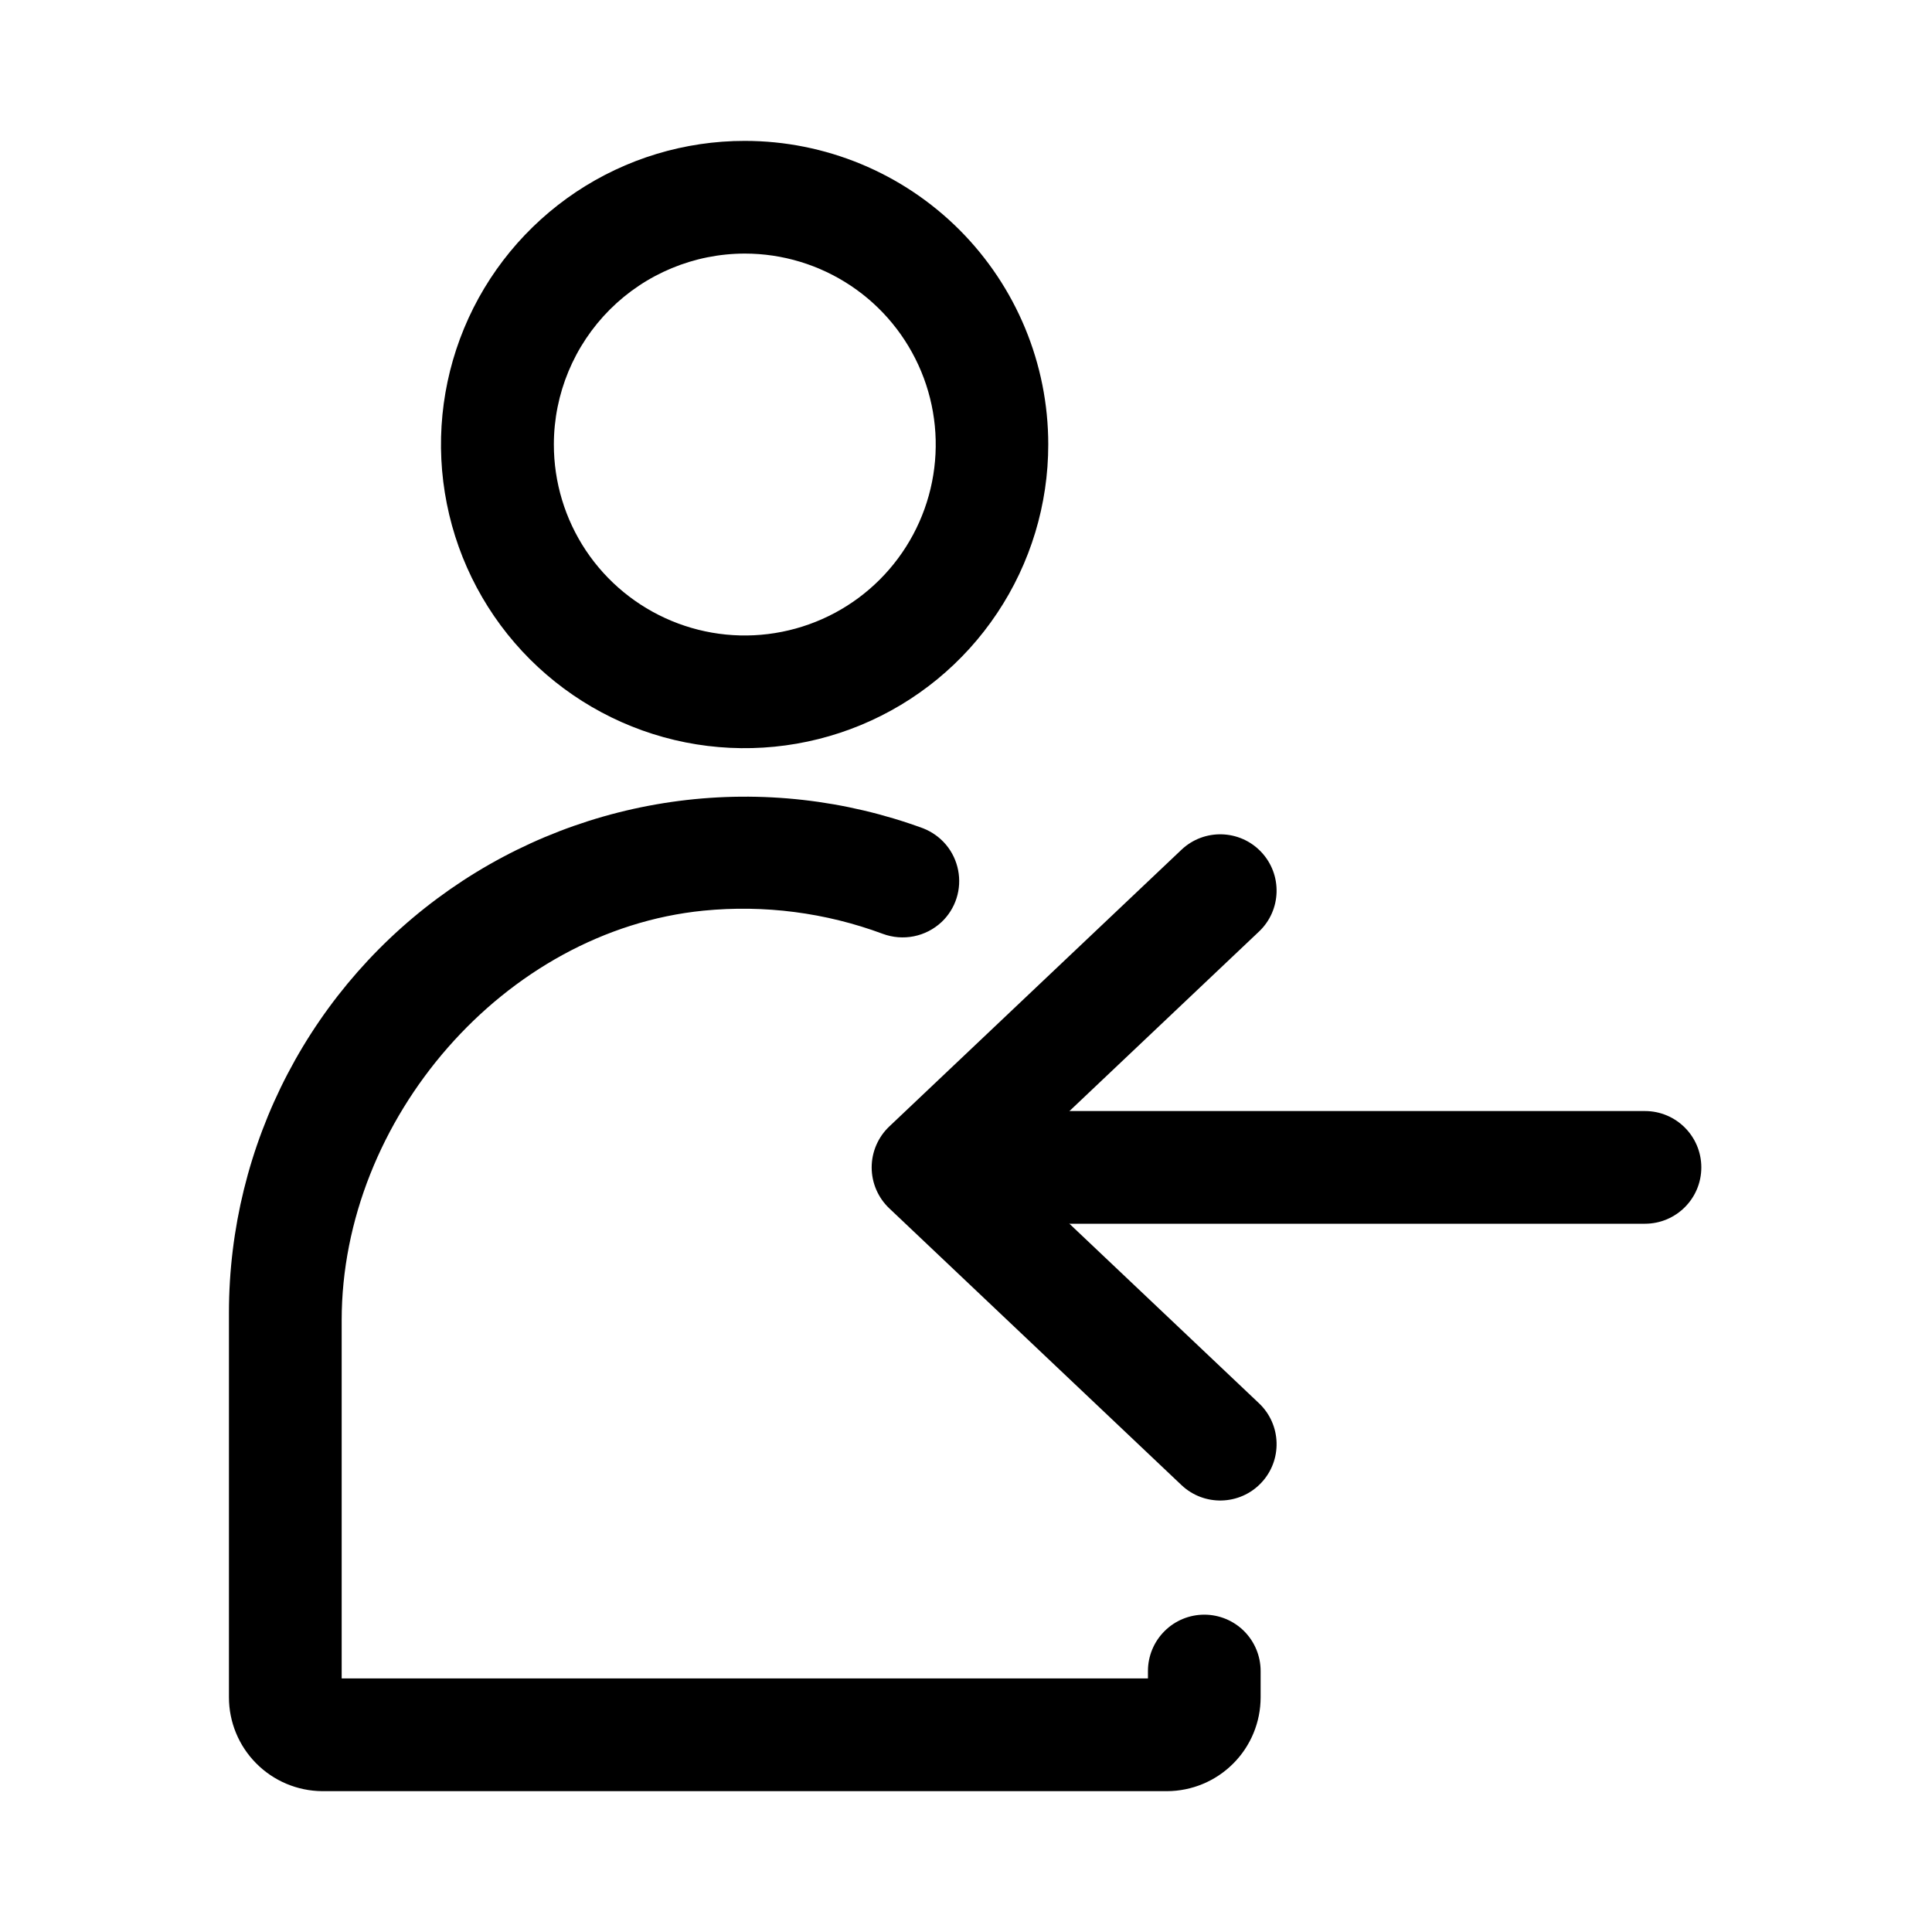
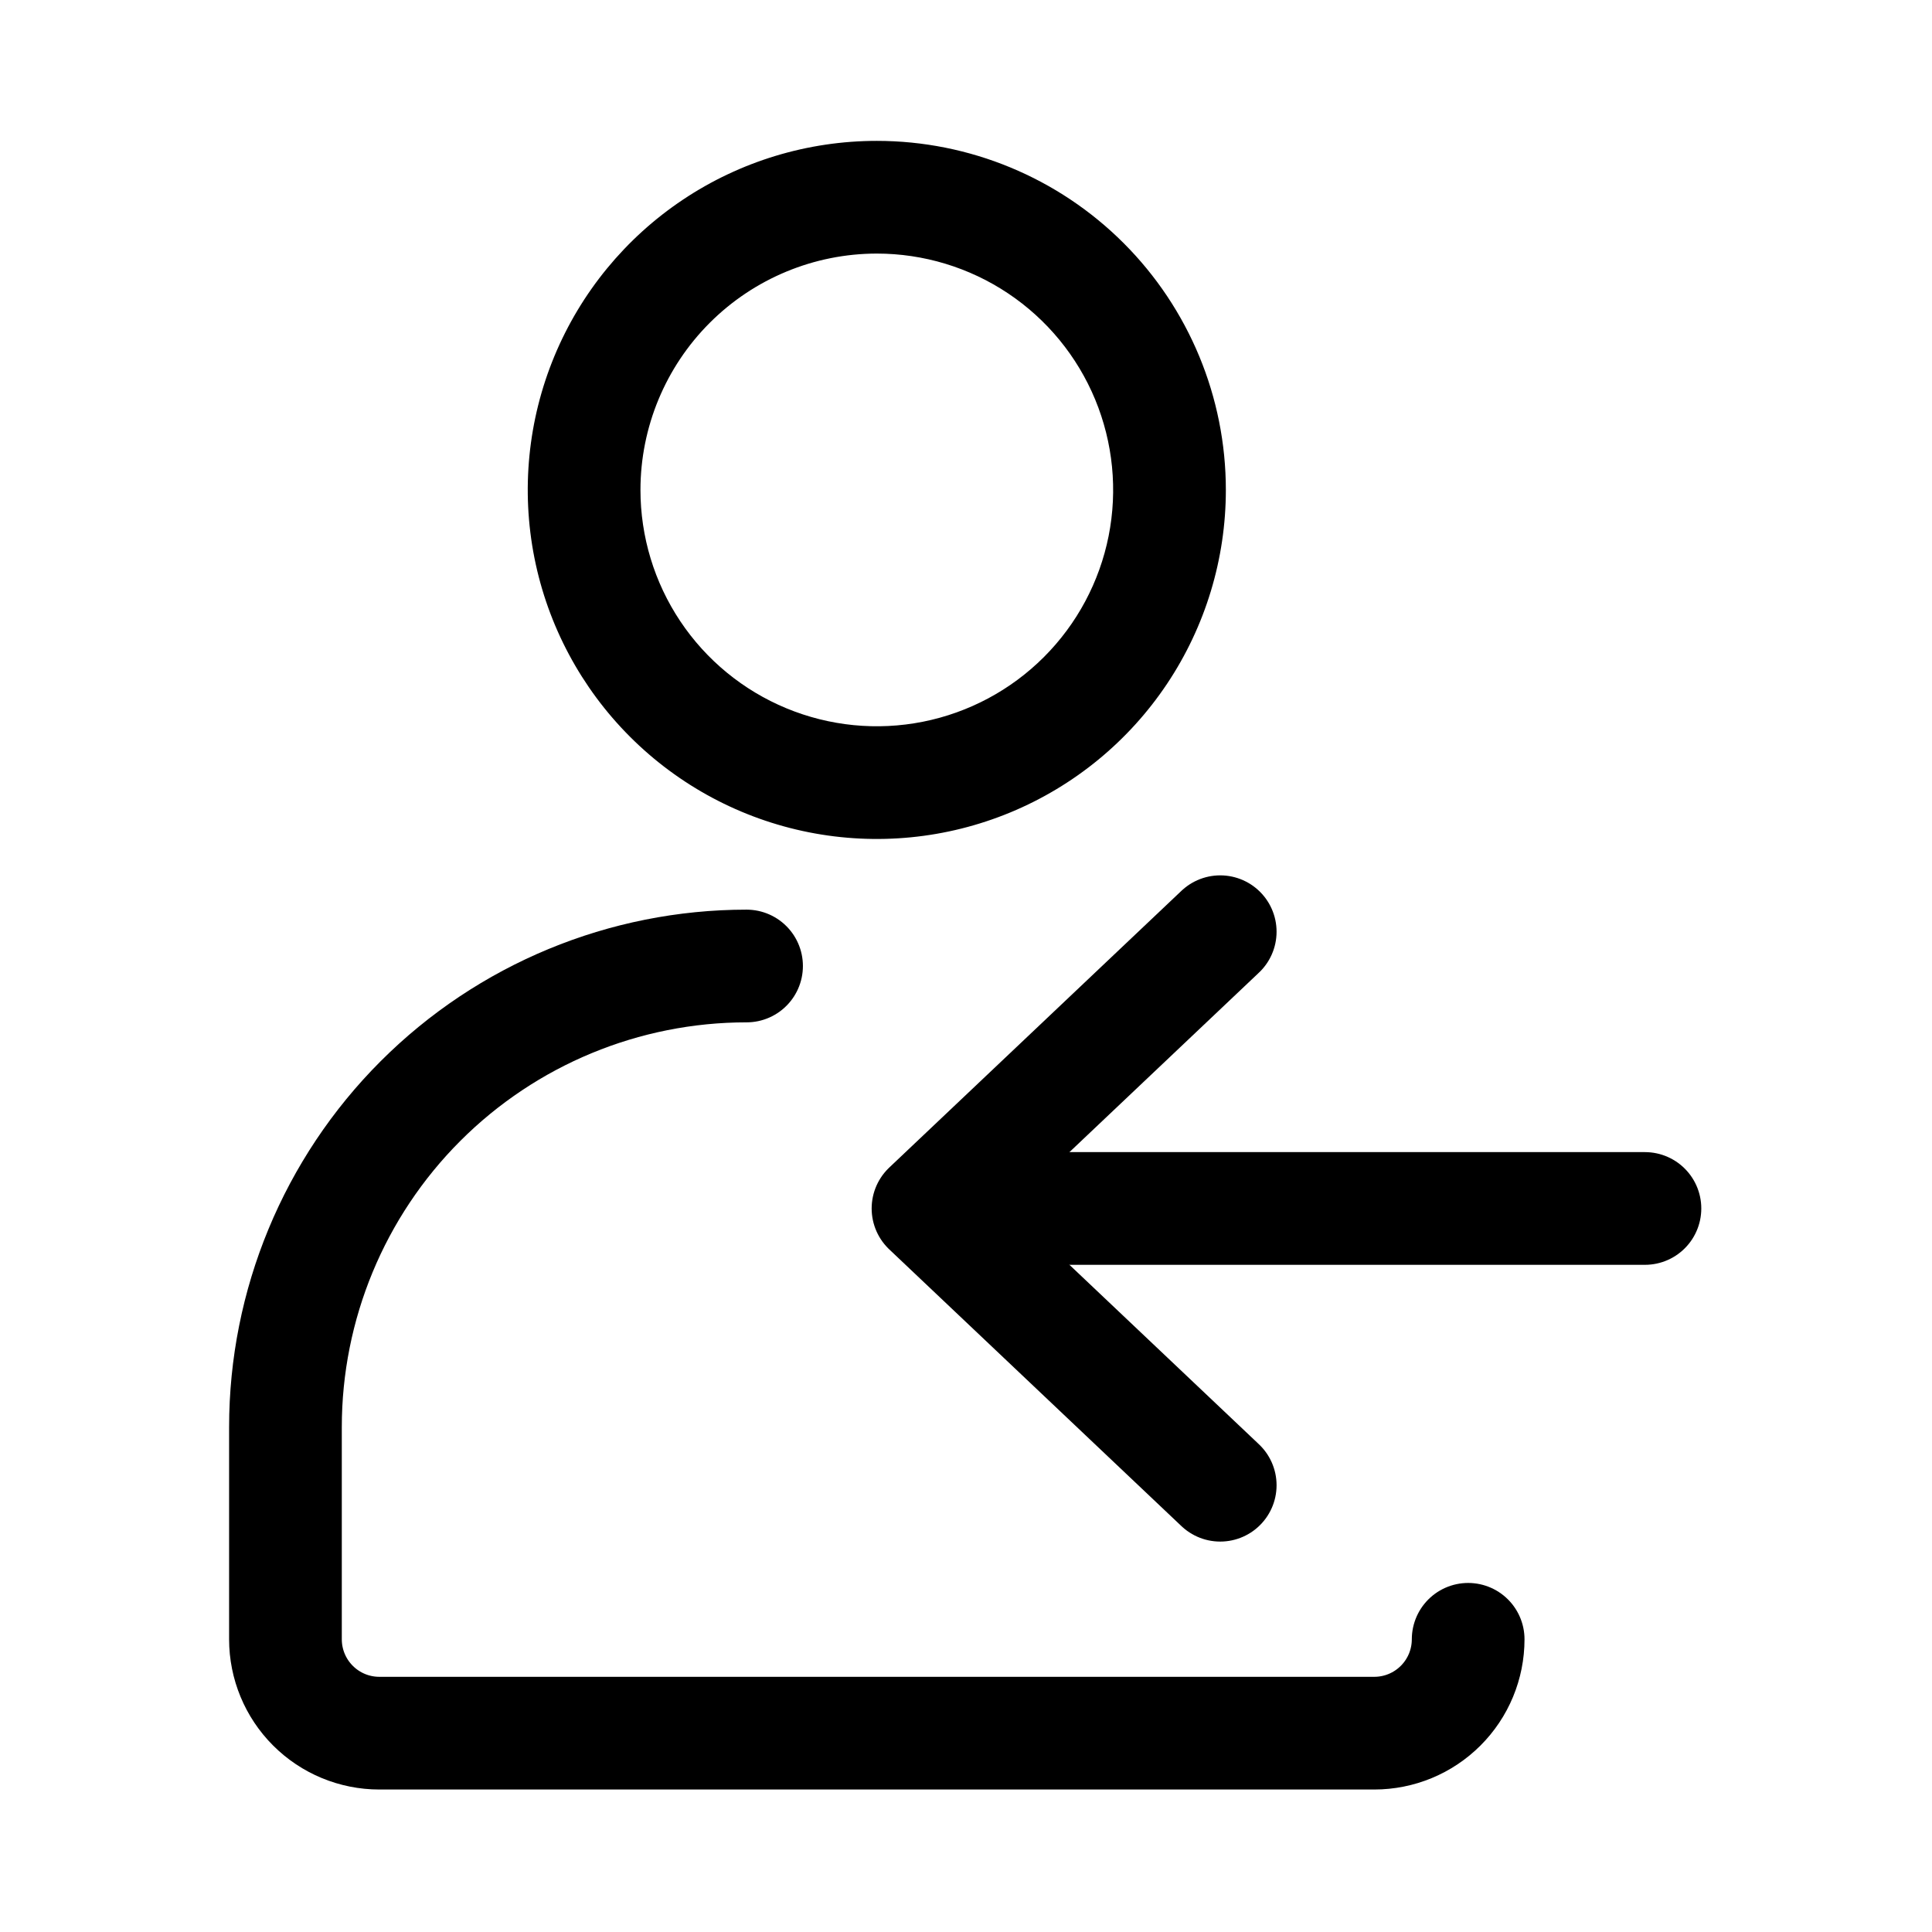
- <svg xmlns="http://www.w3.org/2000/svg" width="40" height="40" viewBox="0 0 40 40" fill="none">
-   <path d="M15.42 5.25C16.202 5.25 16.966 5.482 17.617 5.917C18.267 6.351 18.773 6.969 19.073 7.692C19.372 8.414 19.45 9.209 19.297 9.976C19.144 10.743 18.767 11.447 18.214 12C17.661 12.553 16.956 12.929 16.189 13.081C15.422 13.234 14.627 13.155 13.905 12.855C13.182 12.555 12.565 12.048 12.131 11.398C11.697 10.747 11.466 9.982 11.467 9.2C11.468 8.153 11.886 7.149 12.627 6.408C13.368 5.668 14.372 5.251 15.42 5.25ZM15.42 2.917C14.176 2.916 12.96 3.285 11.926 3.975C10.892 4.666 10.085 5.647 9.609 6.796C9.133 7.945 9.008 9.21 9.251 10.429C9.493 11.649 10.092 12.77 10.971 13.649C11.851 14.528 12.971 15.127 14.191 15.37C15.411 15.612 16.675 15.487 17.824 15.011C18.973 14.535 19.955 13.729 20.645 12.694C21.336 11.66 21.704 10.444 21.703 9.2C21.703 7.534 21.041 5.936 19.863 4.757C18.684 3.579 17.086 2.917 15.42 2.917Z" fill="currentColor" />
-   <path d="M23.767 34.597V34.75H7.074V27.334C7.074 23.18 10.434 19.264 14.567 18.854C15.824 18.73 17.093 18.894 18.277 19.334C18.482 19.41 18.705 19.428 18.92 19.385C19.135 19.342 19.333 19.24 19.494 19.09C19.637 18.955 19.744 18.785 19.804 18.597C19.864 18.409 19.875 18.209 19.837 18.016C19.799 17.822 19.713 17.641 19.587 17.49C19.46 17.339 19.297 17.222 19.114 17.15C17.499 16.557 15.765 16.362 14.06 16.582C12.354 16.802 10.726 17.43 9.315 18.414C7.904 19.398 6.752 20.707 5.955 22.232C5.159 23.756 4.742 25.45 4.74 27.17V35.14C4.74 35.653 4.943 36.145 5.304 36.508C5.664 36.872 6.154 37.079 6.667 37.084H24.16C24.675 37.083 25.169 36.877 25.532 36.513C25.896 36.149 26.1 35.655 26.1 35.14V34.597C26.1 34.287 25.977 33.991 25.759 33.772C25.54 33.553 25.243 33.43 24.934 33.43C24.624 33.43 24.327 33.553 24.109 33.772C23.89 33.991 23.767 34.287 23.767 34.597Z" fill="currentColor" />
-   <path fill-rule="evenodd" clip-rule="evenodd" d="M20.36 24.17C20.36 23.525 20.883 23.003 21.527 23.003H34.057C34.701 23.003 35.224 23.525 35.224 24.17C35.224 24.814 34.701 25.336 34.057 25.336H21.527C20.883 25.336 20.36 24.814 20.36 24.17Z" fill="currentColor" />
-   <path fill-rule="evenodd" clip-rule="evenodd" d="M26.111 17.638C26.554 18.106 26.534 18.844 26.066 19.287L20.91 24.17L26.066 29.053C26.534 29.496 26.554 30.235 26.111 30.702C25.668 31.17 24.929 31.19 24.461 30.747L18.411 25.017C18.179 24.797 18.047 24.491 18.047 24.17C18.047 23.85 18.179 23.543 18.411 23.323L24.461 17.593C24.929 17.15 25.668 17.17 26.111 17.638Z" fill="currentColor" />
+ <svg xmlns="http://www.w3.org/2000/svg" width="120" height="120" viewBox="0 0 120 120" fill="none">
+   <path d="M102.17 75.06H64.58" stroke="currentColor" stroke-width="7" stroke-miterlimit="10" stroke-linecap="round" />
+   <path d="M75.79 92.25L57.64 75.06L75.79 57.87" stroke="currentColor" stroke-width="7" stroke-linecap="round" stroke-linejoin="round" />
+   <path d="M91.19 101.82C91.19 103.366 90.576 104.849 89.482 105.942C88.389 107.036 86.906 107.65 85.36 107.65H23.56C22.014 107.65 20.531 107.036 19.438 105.942C18.344 104.849 17.73 103.366 17.73 101.82V88.64C17.73 81.044 20.747 73.76 26.118 68.388C31.489 63.017 38.774 60 46.37 60" stroke="currentColor" stroke-width="7" stroke-miterlimit="10" stroke-linecap="round" />
+   <path d="M54.46 15.75C57.363 15.75 60.202 16.611 62.616 18.224C65.03 19.837 66.911 22.13 68.022 24.812C69.133 27.495 69.424 30.446 68.858 33.294C68.291 36.142 66.893 38.757 64.84 40.81C62.787 42.863 60.171 44.261 57.324 44.828C54.476 45.394 51.524 45.104 48.842 43.992C46.16 42.882 43.867 41 42.254 38.586C40.641 36.172 39.78 33.333 39.78 30.43C39.782 26.537 41.33 22.805 44.082 20.053C46.835 17.3 50.567 15.753 54.46 15.75ZM54.46 8.75C50.172 8.75 45.98 10.021 42.415 12.404C38.85 14.786 36.071 18.172 34.43 22.133C32.789 26.095 32.36 30.454 33.196 34.66C34.033 38.865 36.098 42.728 39.13 45.76C42.162 48.792 46.025 50.857 50.23 51.693C54.436 52.53 58.795 52.101 62.756 50.46C66.718 48.819 70.104 46.04 72.486 42.475C74.868 38.91 76.14 34.718 76.14 30.43C76.14 24.68 73.856 19.166 69.79 15.1C65.724 11.034 60.21 8.75 54.46 8.75Z" fill="currentColor" />
</svg>
